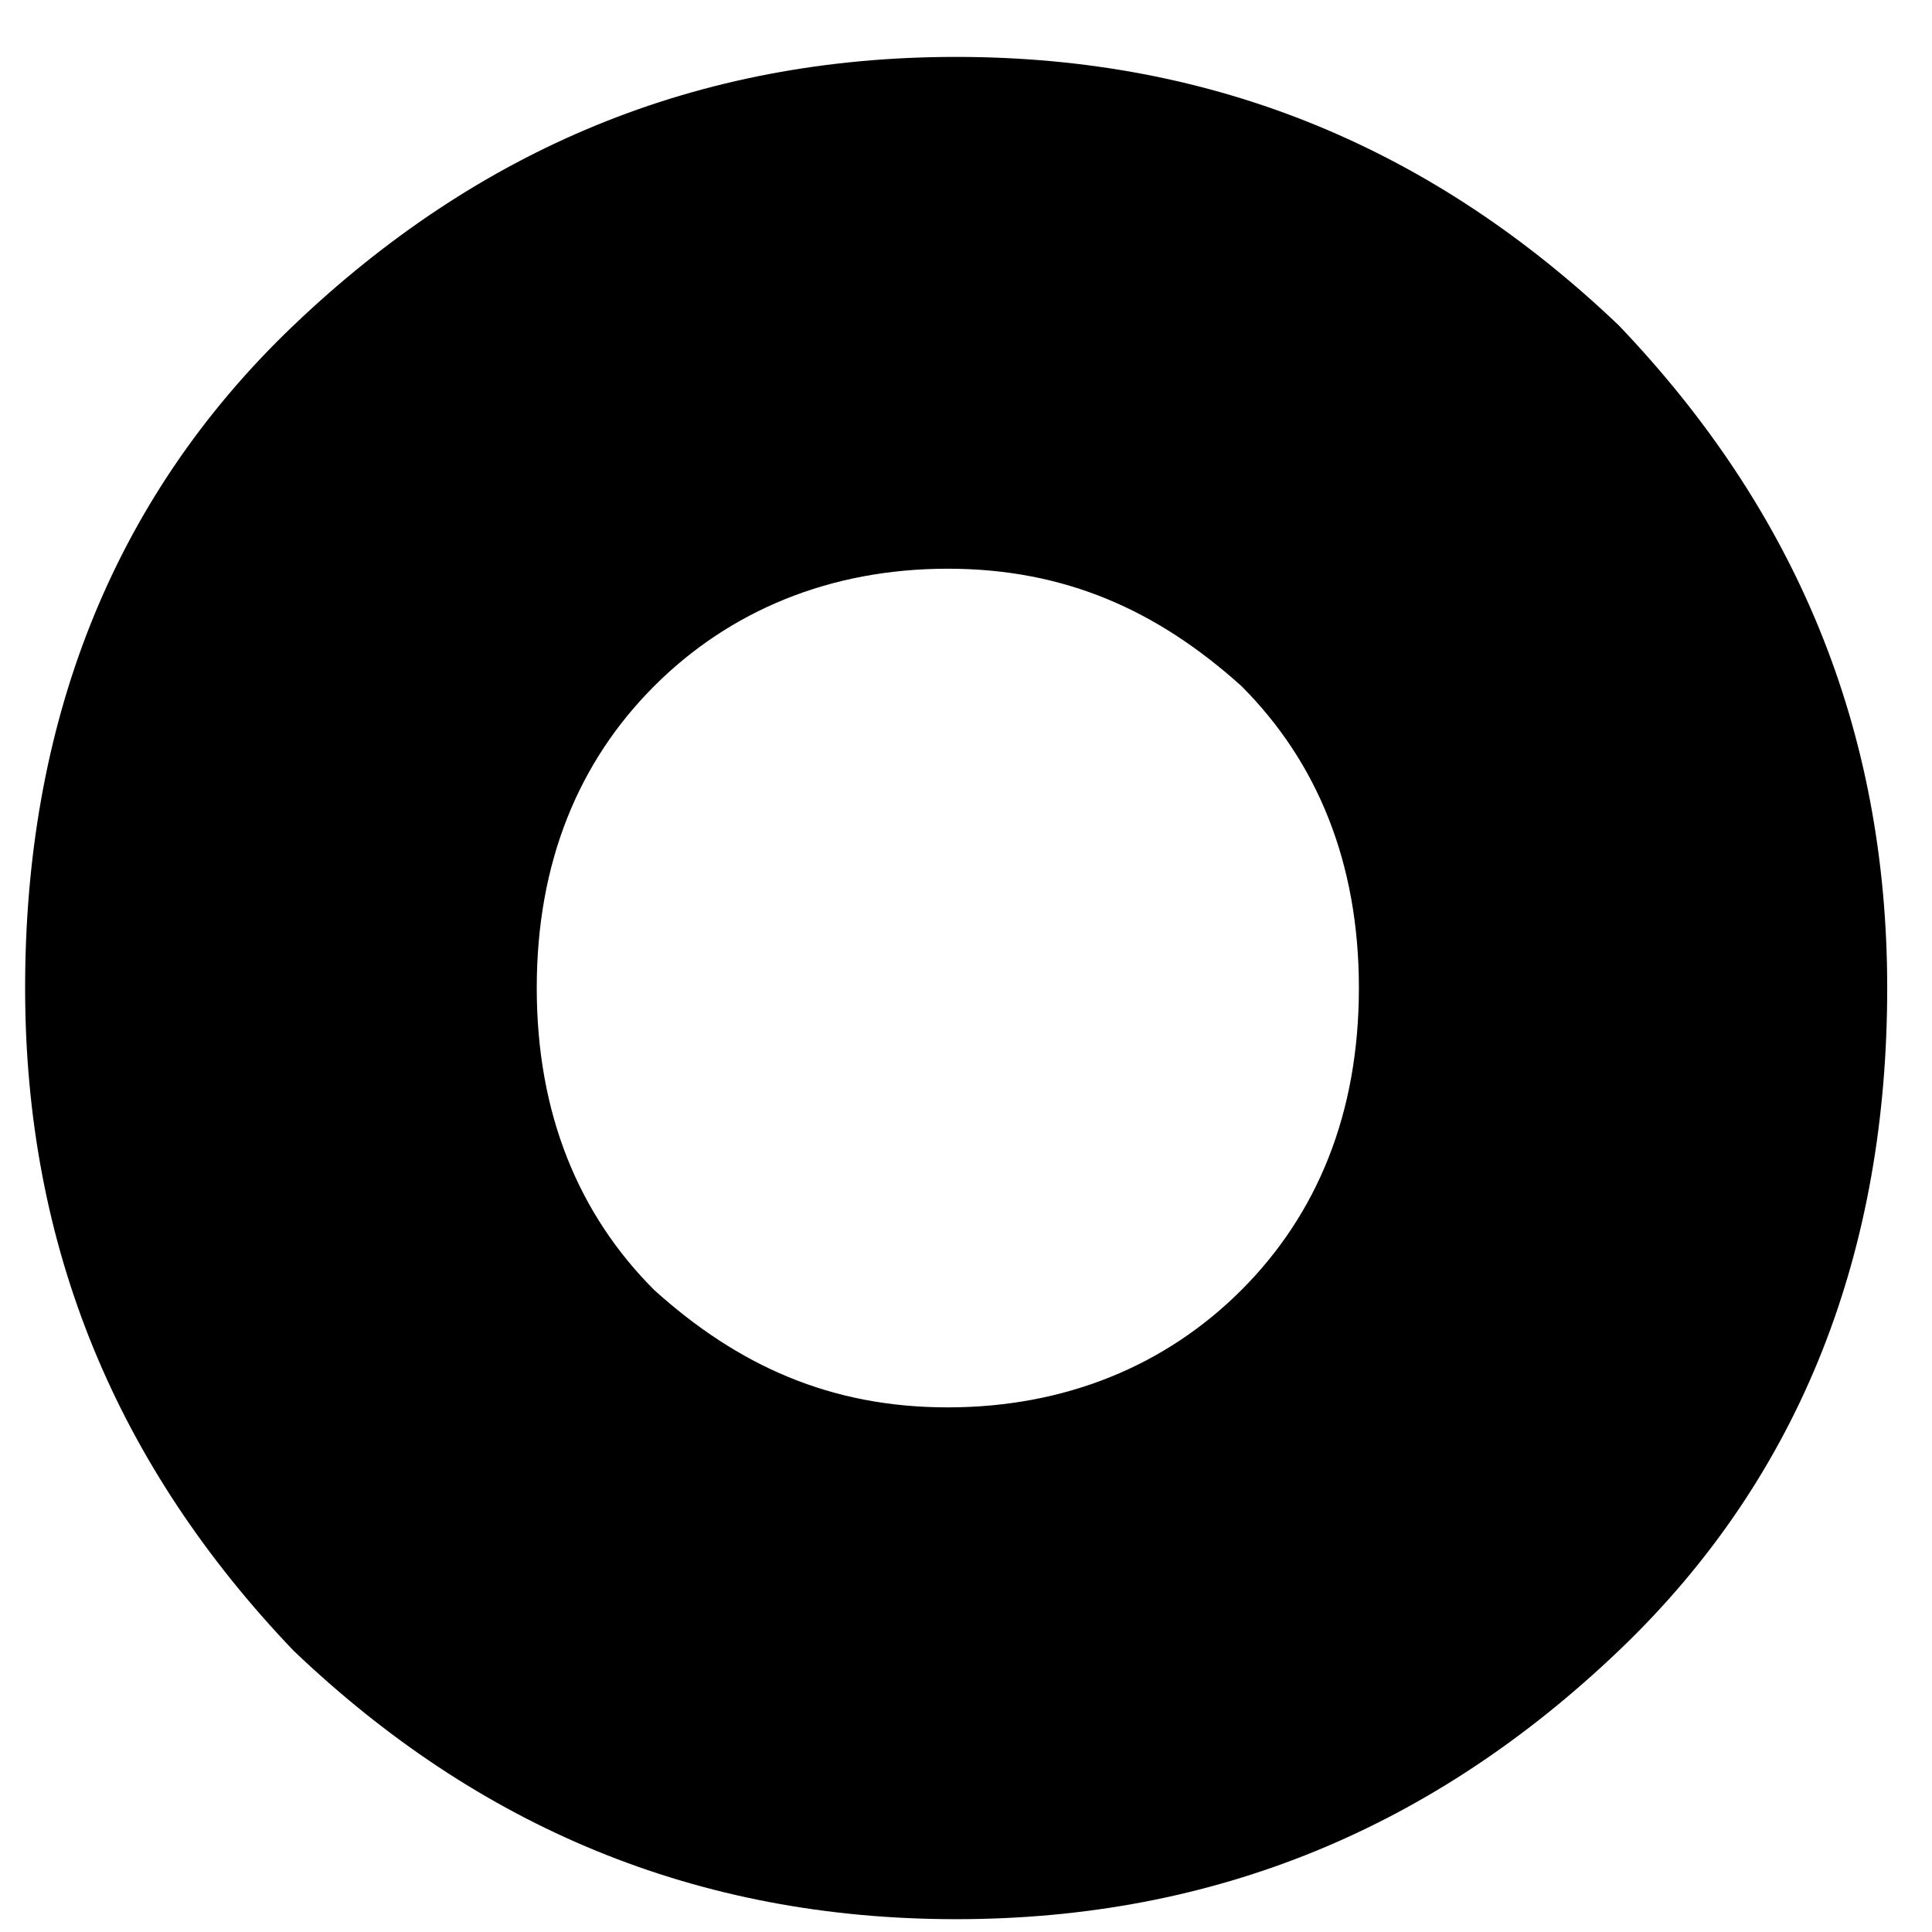
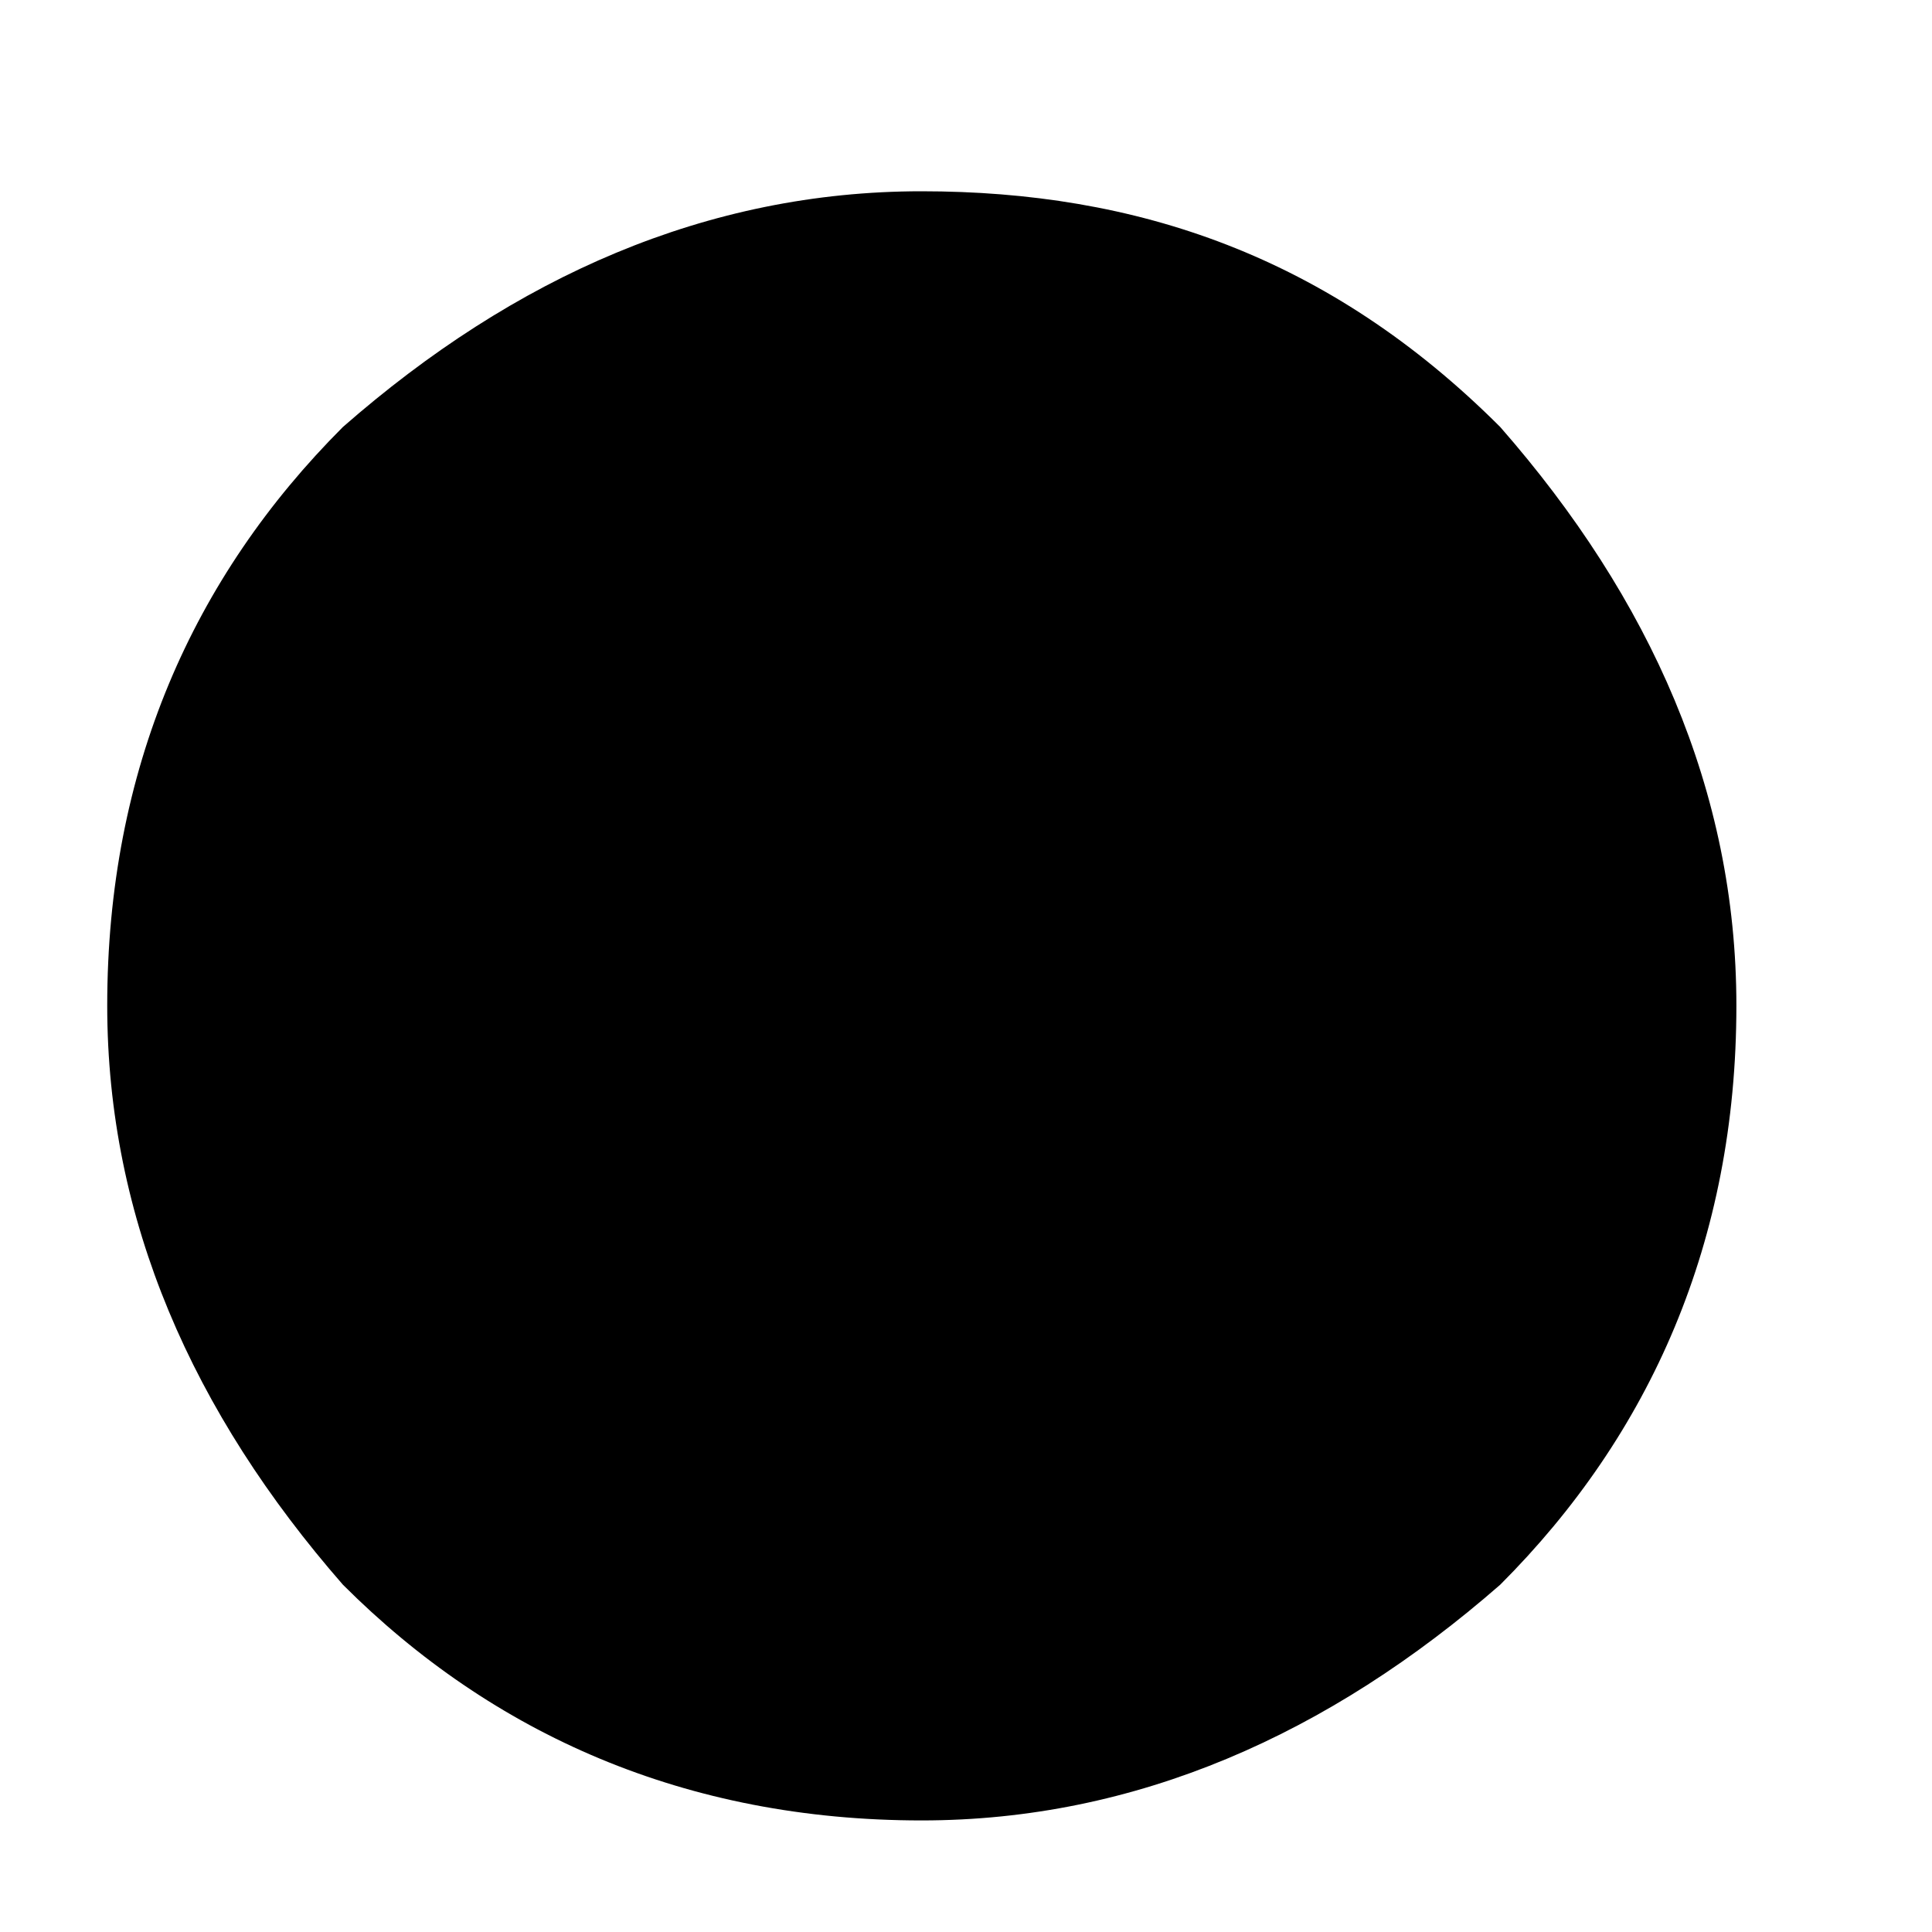
- <svg xmlns="http://www.w3.org/2000/svg" version="1.1" width="11px" height="11px">
-   <g transform="matrix(1 0 0 1 -152 -45 )">
-     <path d="M 9.217 1.853  C 8.166 0.85  6.925 0.324  5.444 0.324  C 3.964 0.324  2.722 0.85  1.671 1.853  C 0.621 2.855  0.143 4.145  0.143 5.625  C 0.143 7.106  0.668 8.348  1.671 9.398  C 2.722 10.401  3.964 10.927  5.444 10.927  C 6.925 10.927  8.166 10.401  9.217 9.398  C 10.268 8.395  10.745 7.106  10.745 5.625  C 10.745 4.145  10.22 2.903  9.217 1.853  Z M 7.737 5.625  C 7.737 6.342  7.498 6.915  7.068 7.345  C 6.638 7.775  6.065 8.013  5.396 8.013  C 4.728 8.013  4.202 7.775  3.725 7.345  C 3.295 6.915  3.056 6.342  3.056 5.625  C 3.056 4.909  3.295 4.336  3.725 3.906  C 4.155 3.476  4.728 3.238  5.396 3.238  C 6.065 3.238  6.59 3.476  7.068 3.906  C 7.498 4.336  7.737 4.909  7.737 5.625  Z " fill-rule="nonzero" fill="#000000" stroke="none" transform="matrix(1 0 0 1 152 45 )" />
+ <svg xmlns="http://www.w3.org/2000/svg" version="1.1" width="4px" height="4px">
+   <g transform="matrix(1 0 0 1 -117 -40 )">
+     <path d="M 3.106 0.884  C 2.751 0.529  2.352 0.396  1.908 0.396  C 1.464 0.396  1.065 0.573  0.71 0.884  C 0.399 1.195  0.222 1.594  0.222 2.082  C 0.222 2.526  0.399 2.925  0.71 3.281  C 1.02 3.591  1.42 3.769  1.908 3.769  C 2.352 3.769  2.751 3.591  3.106 3.281  C 3.417 2.97  3.595 2.57  3.595 2.082  C 3.595 1.638  3.417 1.239  3.106 0.884  Z " fill-rule="nonzero" fill="#000000" stroke="none" transform="matrix(1 0 0 1 117 40 )" />
  </g>
</svg>
